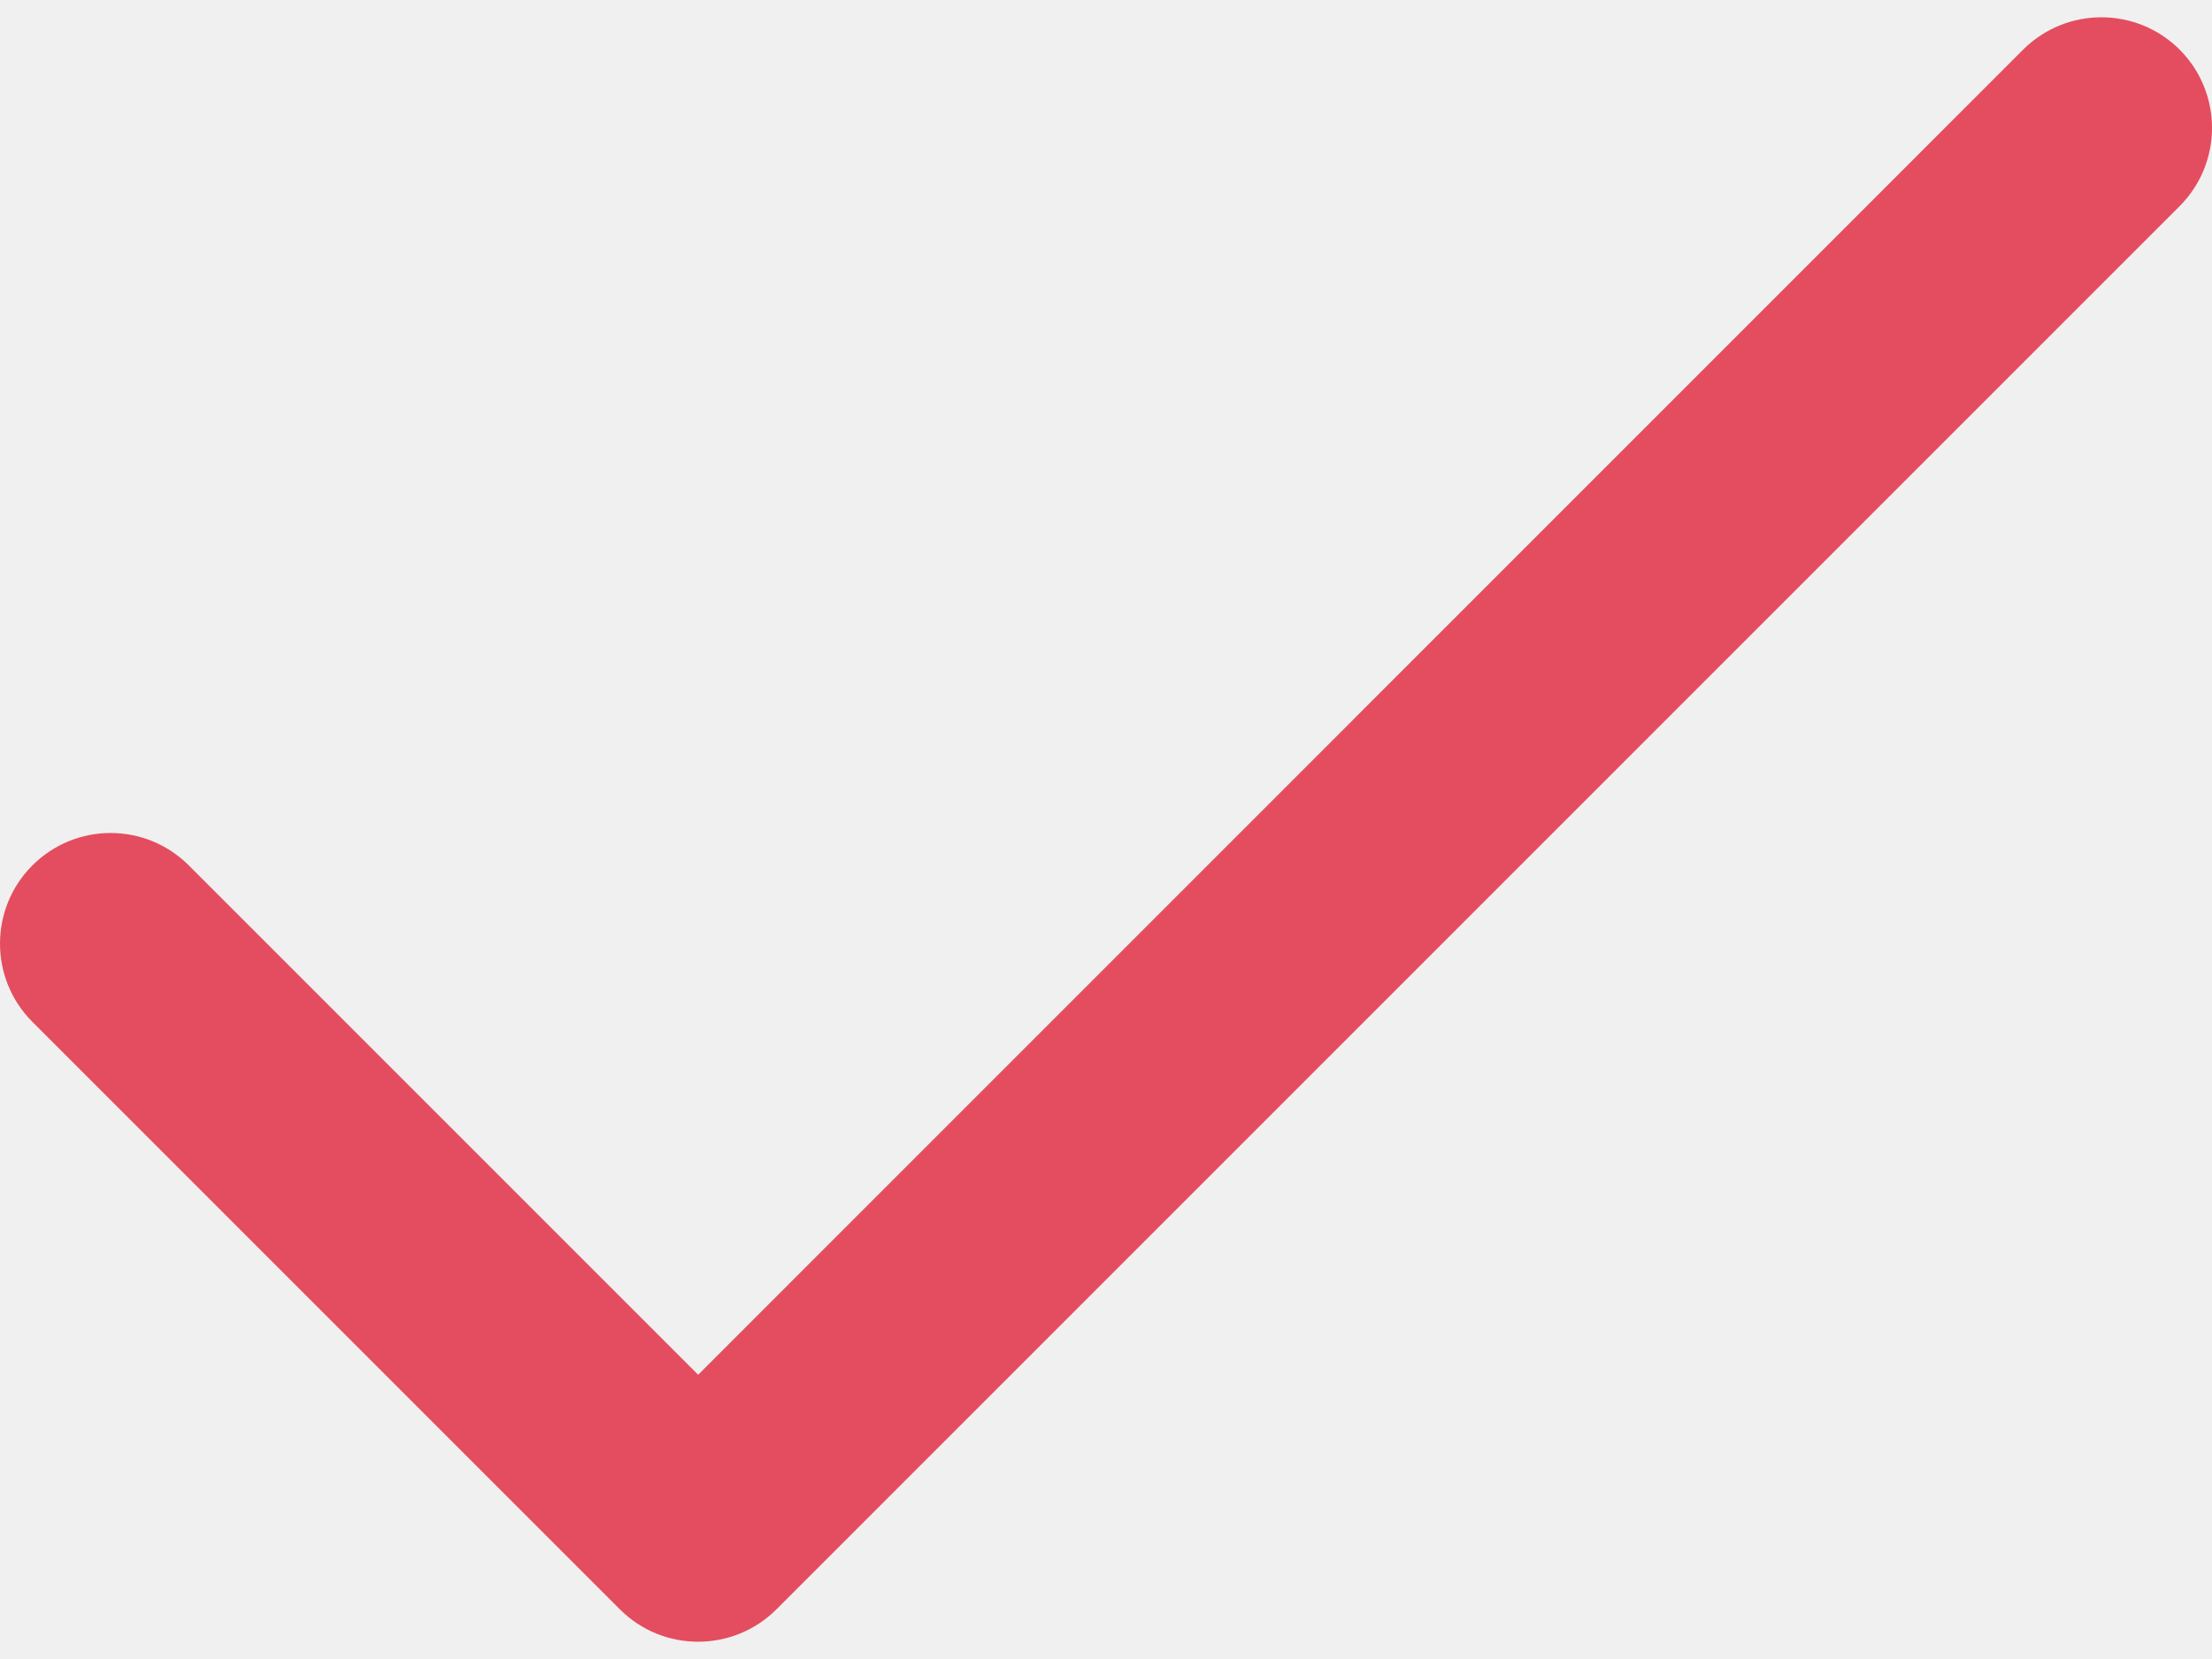
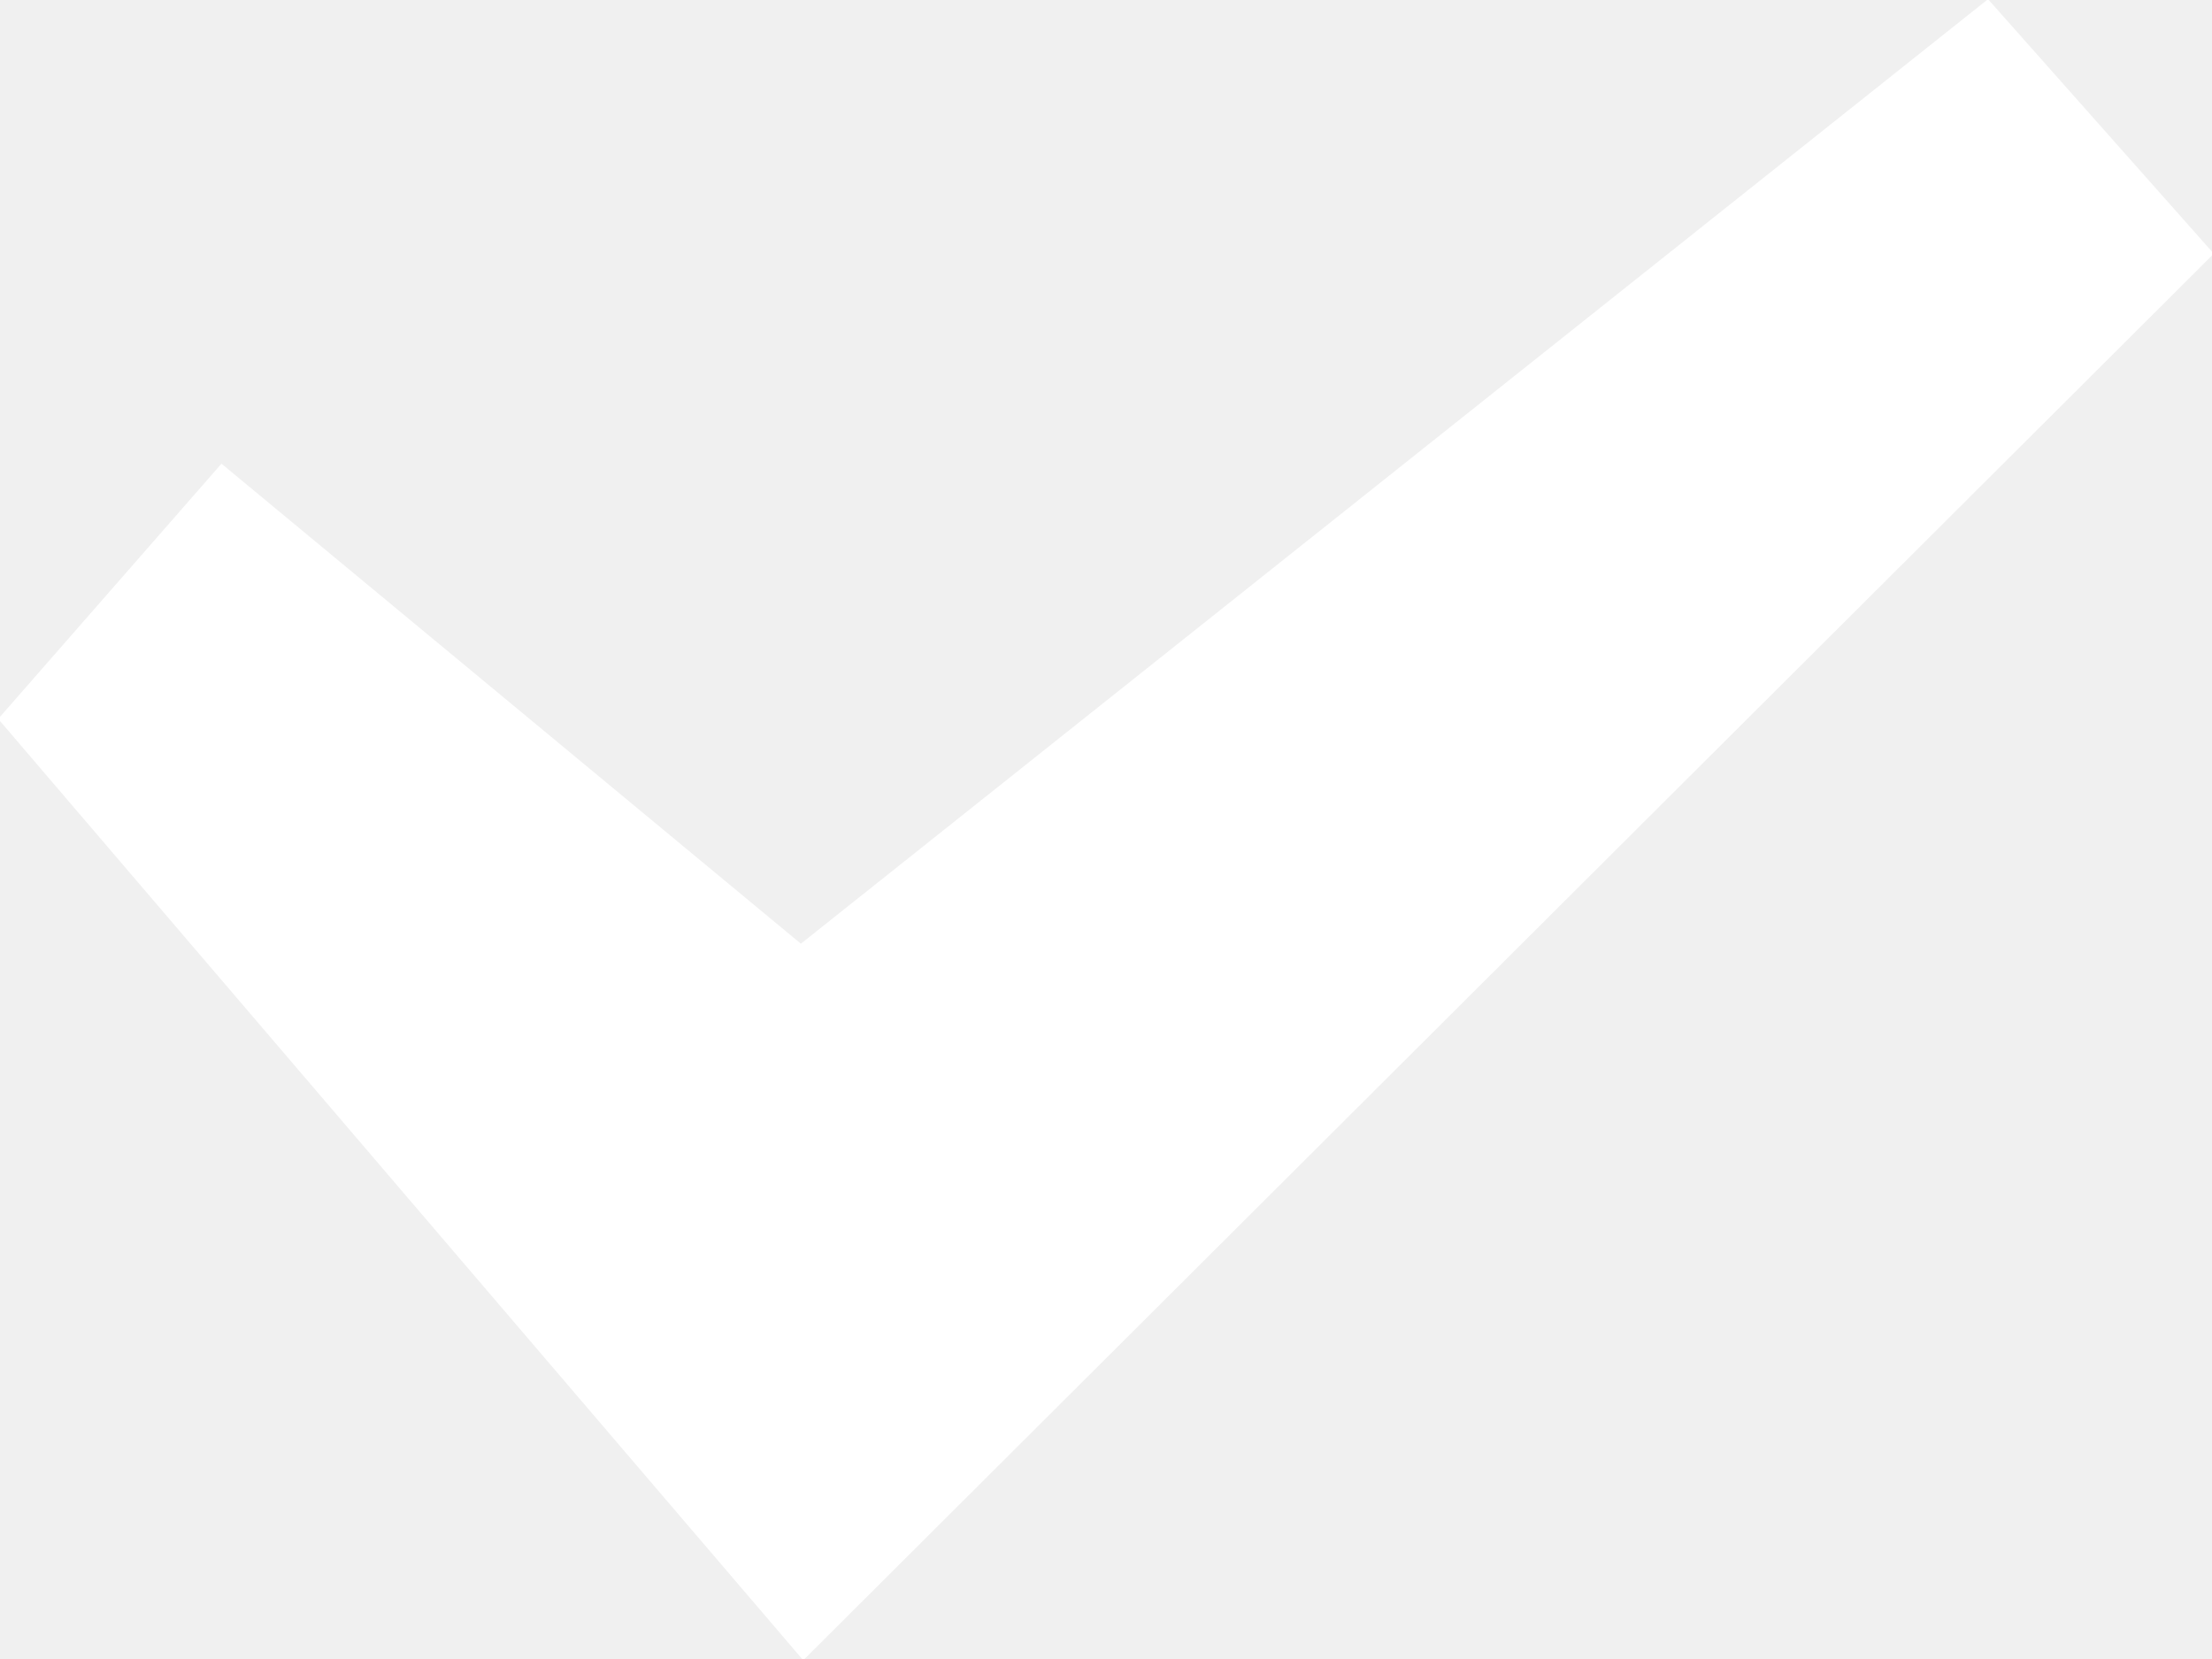
- <svg xmlns="http://www.w3.org/2000/svg" width="16" height="12" viewBox="0 0 16 12" fill="none">
-   <path d="M15.766 0.359C15.453 0.047 14.947 0.047 14.634 0.359L5.05 9.944L1.366 6.26C1.053 5.947 0.547 5.947 0.234 6.26C-0.078 6.572 -0.078 7.079 0.234 7.391L4.484 11.641C4.796 11.953 5.303 11.953 5.616 11.641L15.766 1.491C16.078 1.178 16.078 0.672 15.766 0.359Z" fill="#E44D5F" />
+ <svg xmlns="http://www.w3.org/2000/svg" xmlns:xlink="http://www.w3.org/1999/xlink" width="16" height="12" viewBox="0 0 16 12">
+   <defs>
+     <path id="g7rva" d="M496.38 1923.994l-8.587 6.832-4.191-3.472-1.615 1.846 5.823 6.809 10.203-10.174z" />
+   </defs>
+   <g>
+     <g transform="translate(-482 -1924)">
+       <use fill="#fff" xlink:href="#g7rva" />
+     </g>
+   </g>
</svg>
